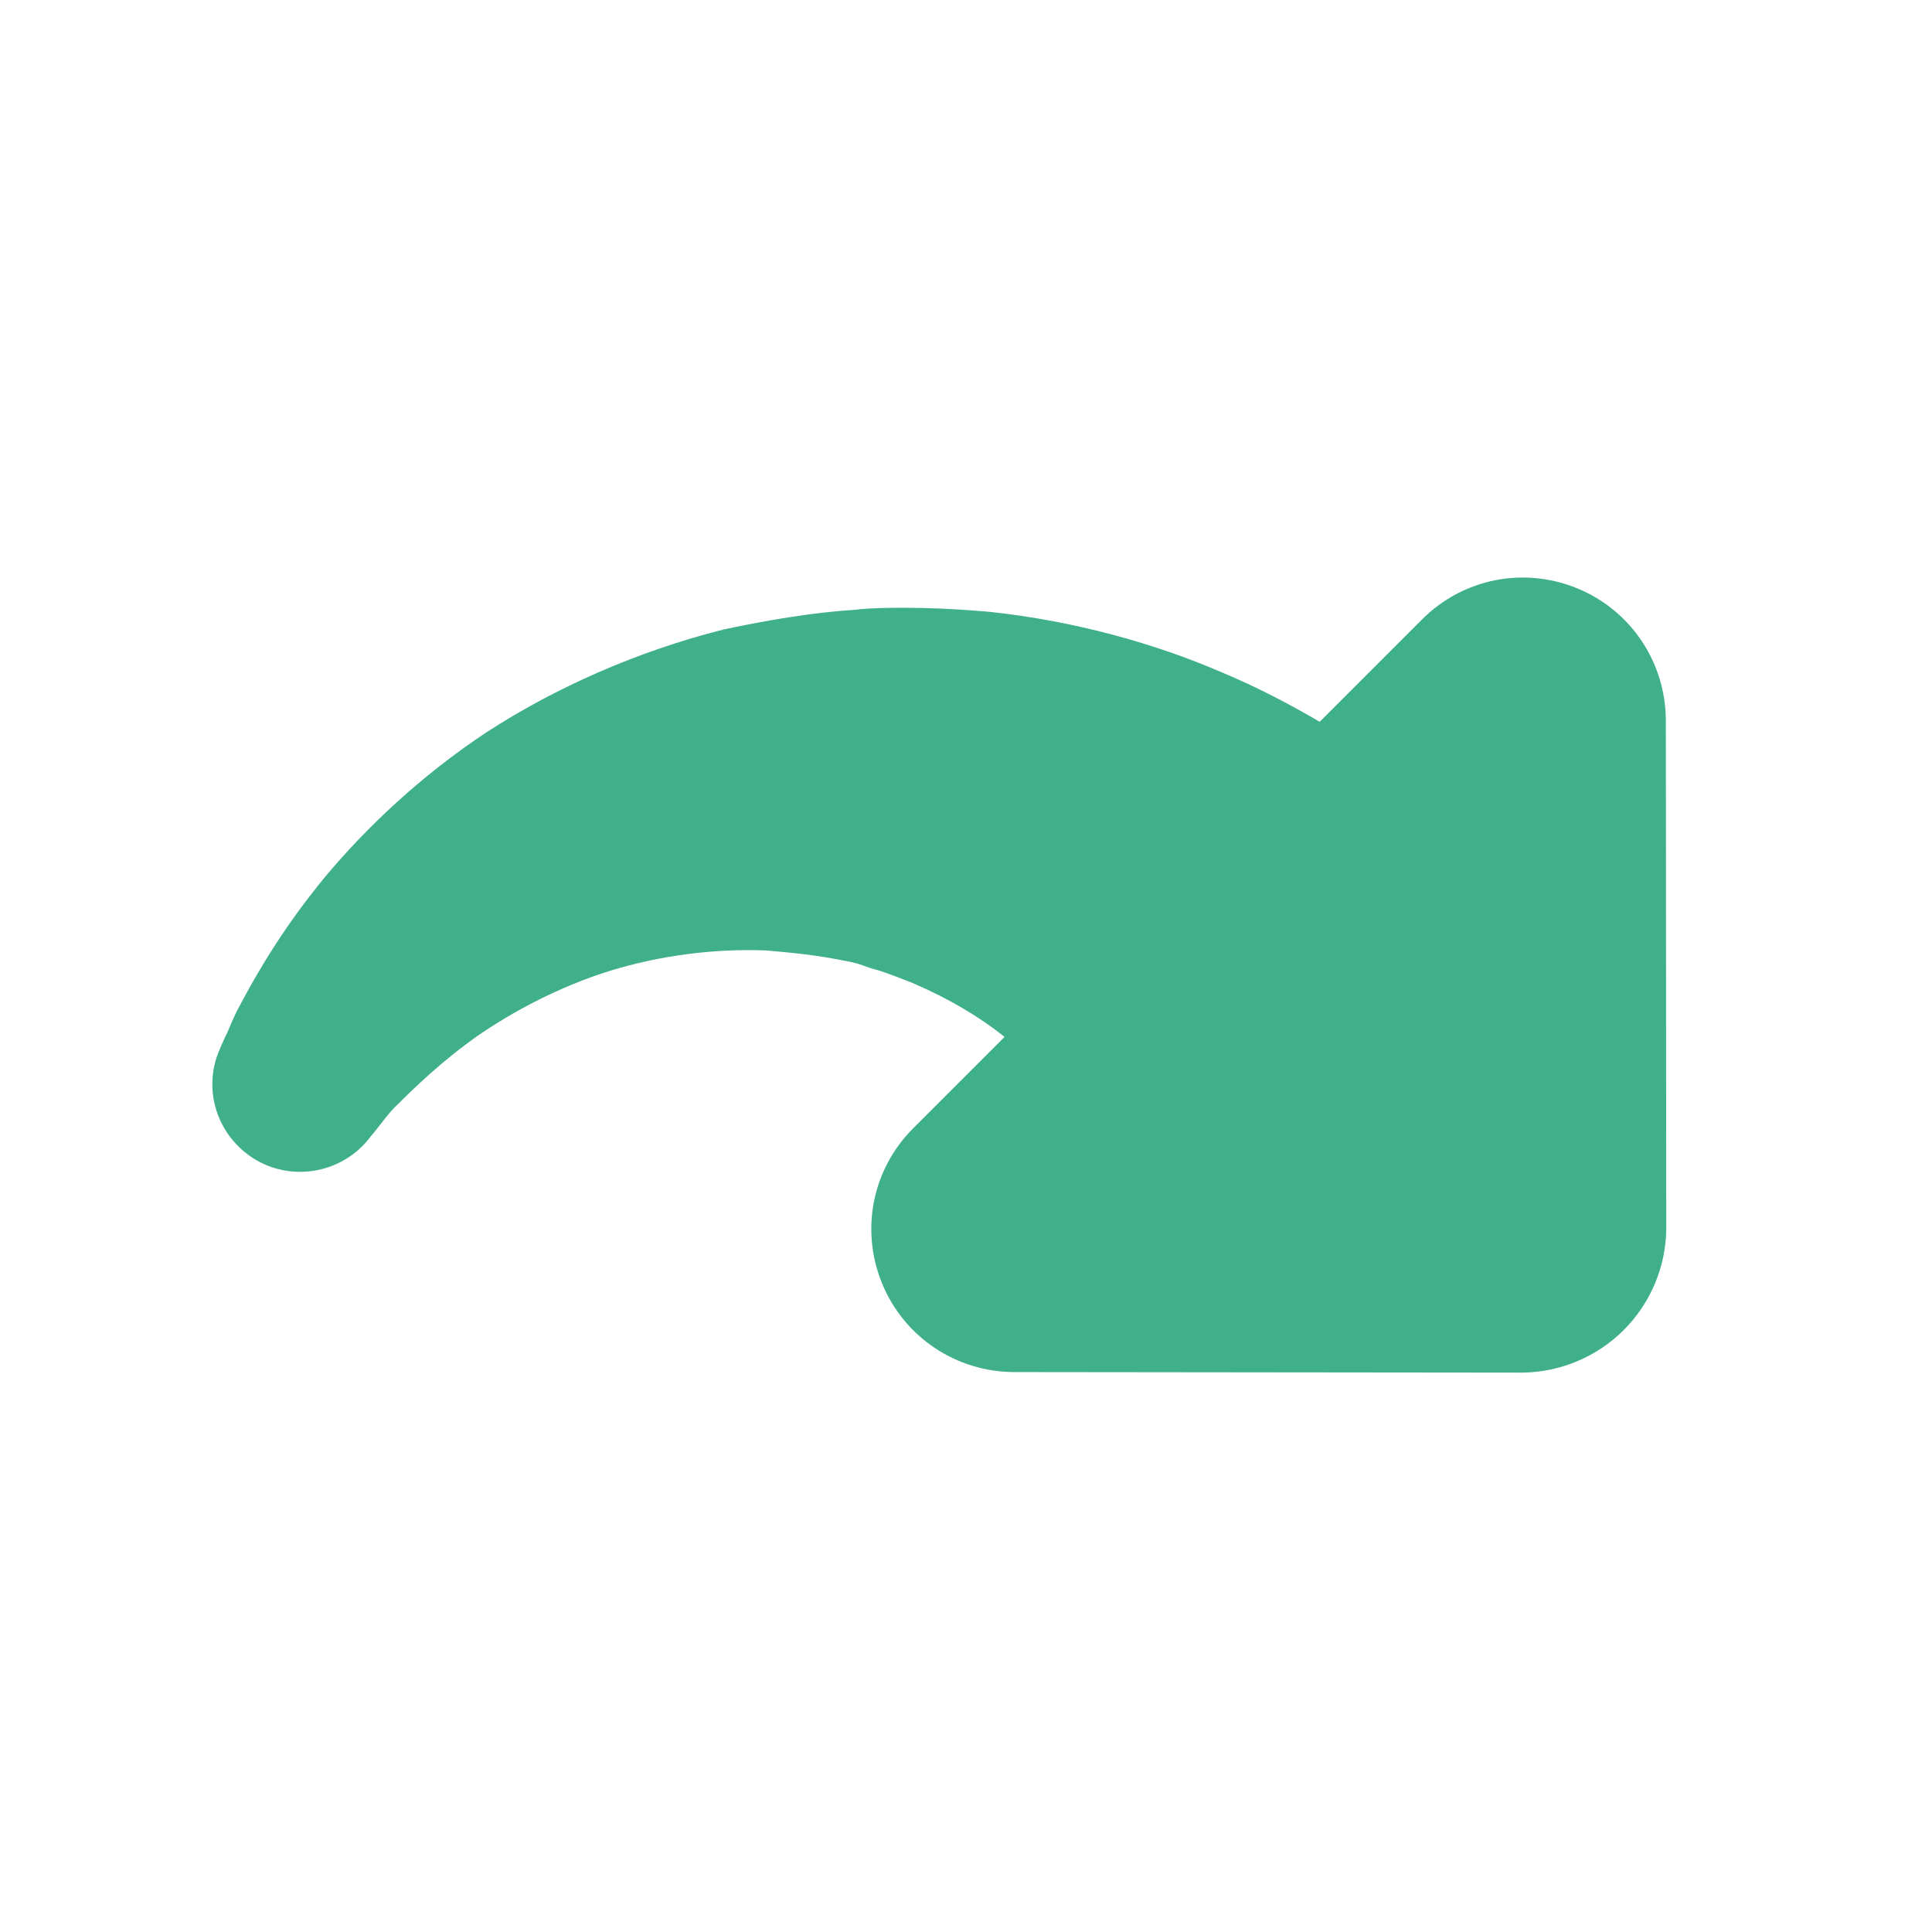
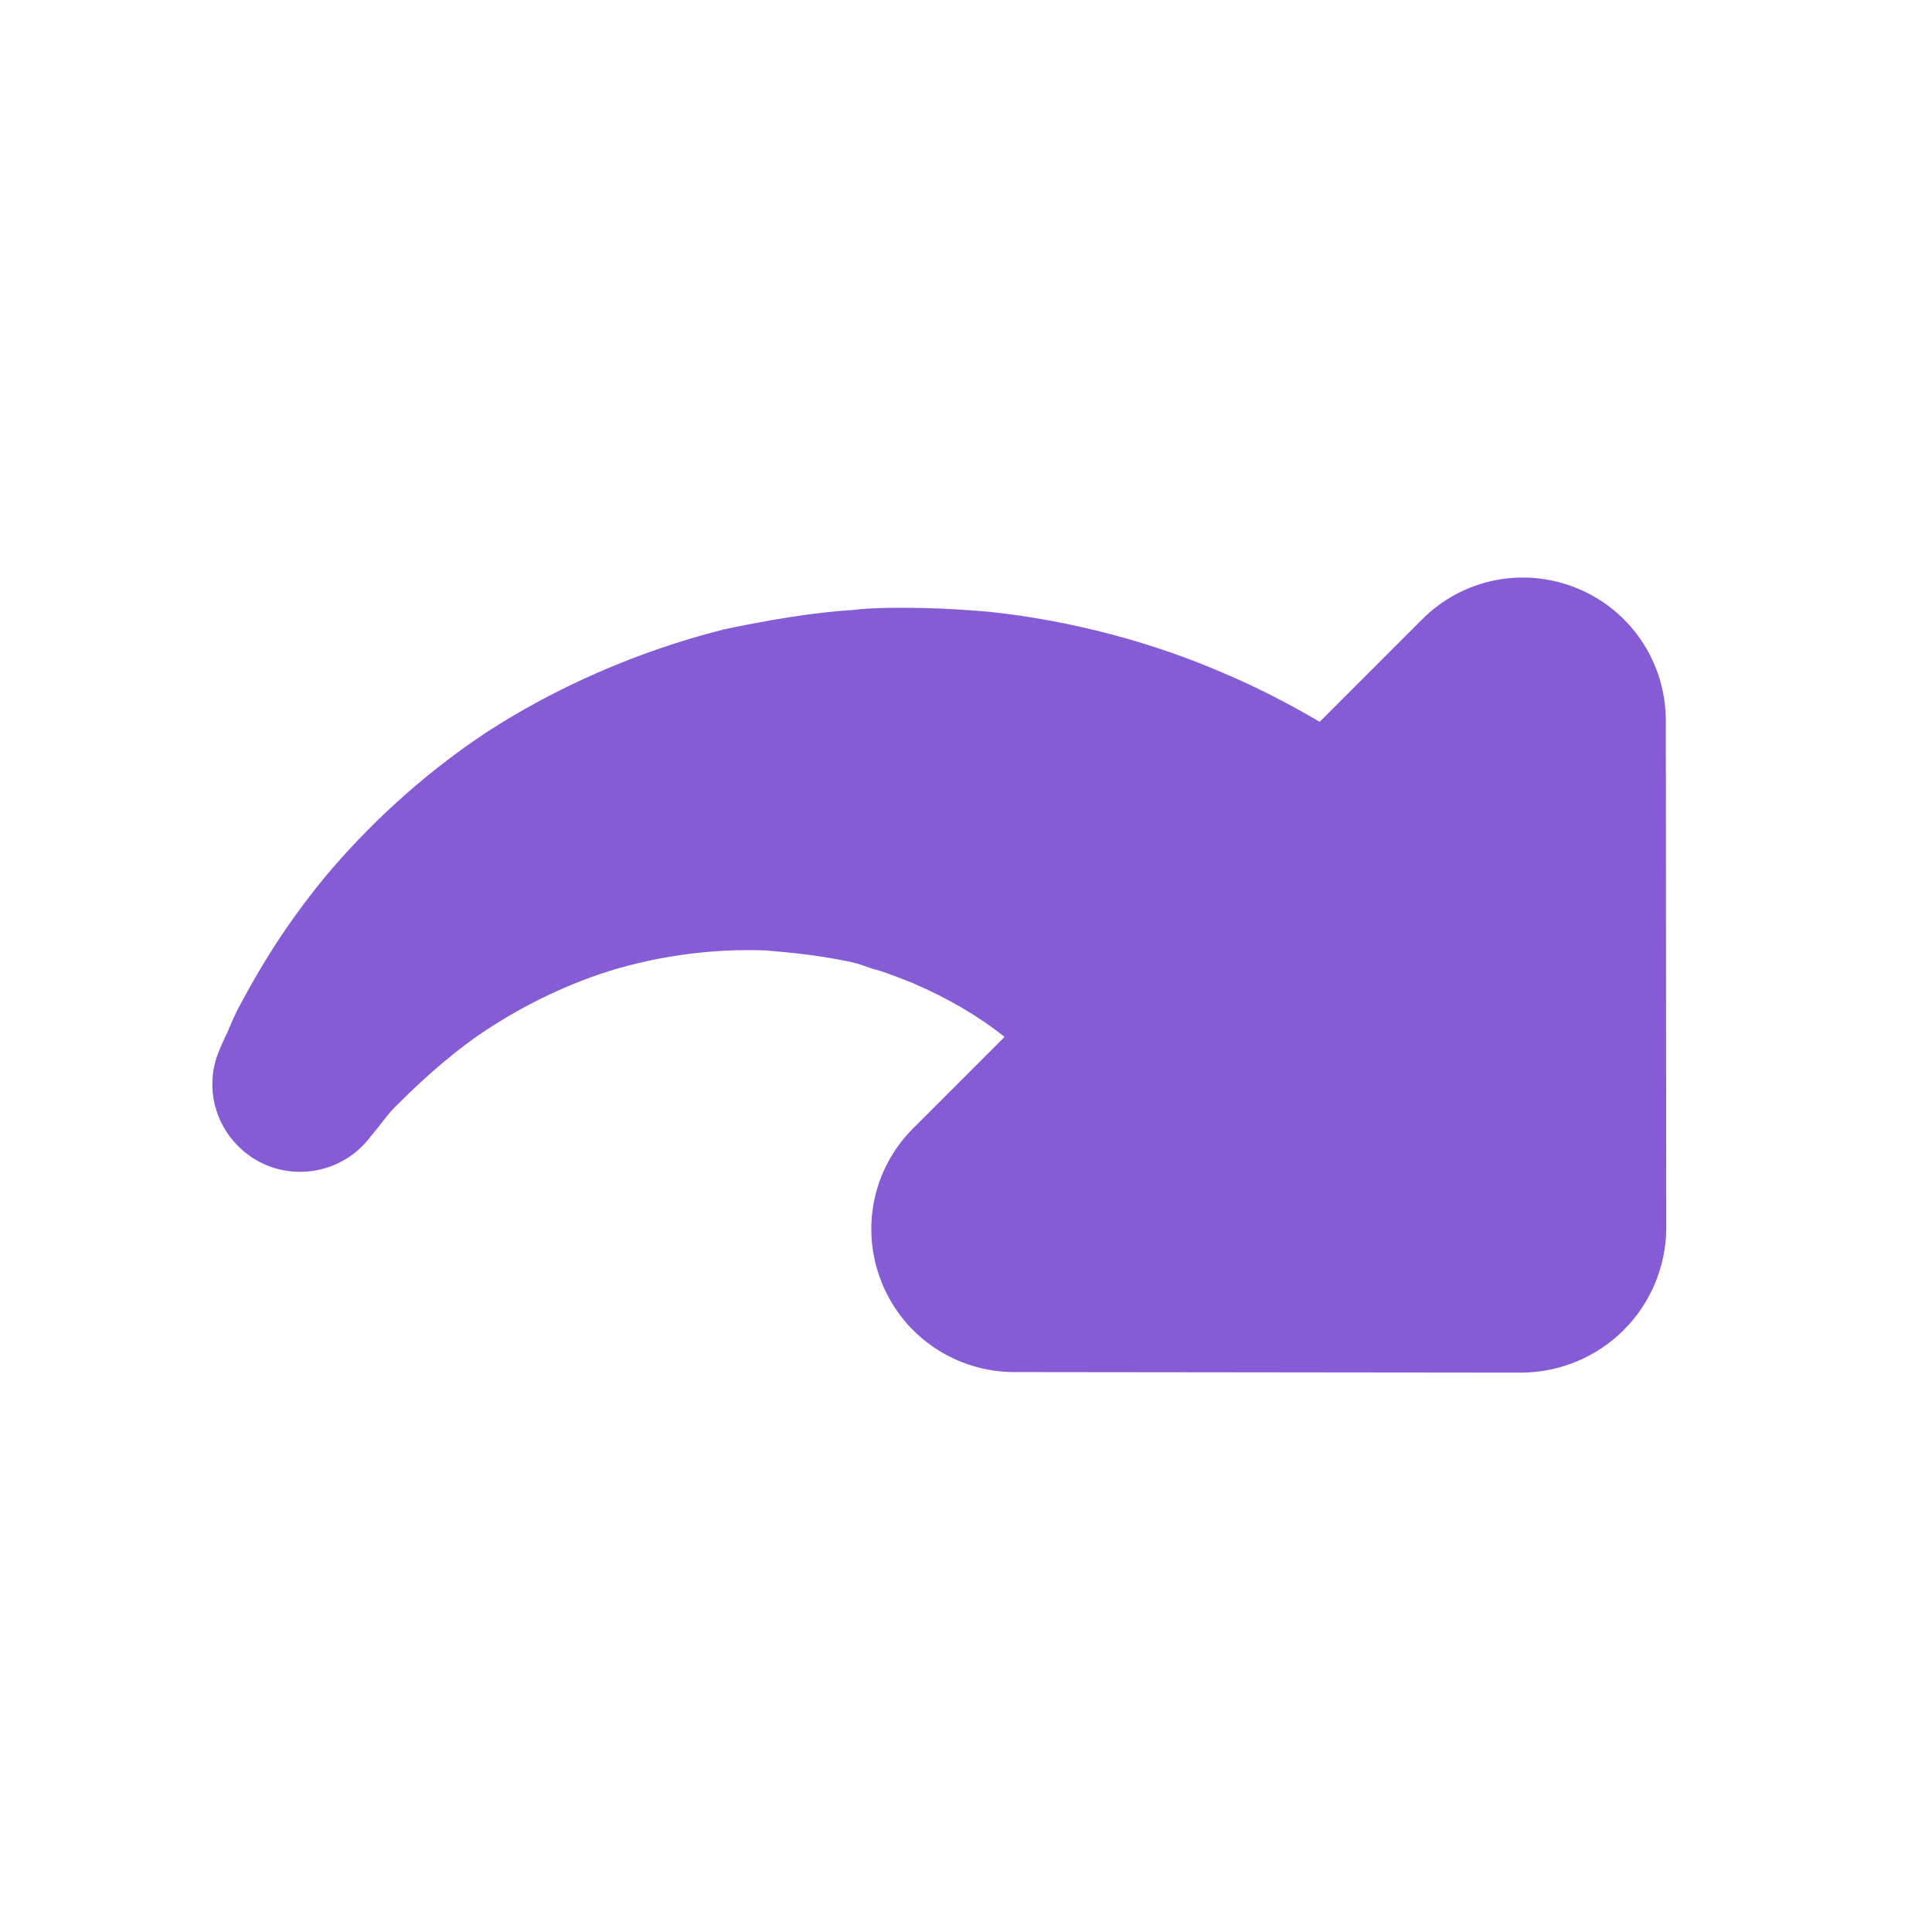
<svg xmlns="http://www.w3.org/2000/svg" width="20px" height="20px" viewBox="0 0 20 20" version="1.1">
  <defs />
  <g id="Page-1" stroke="none" stroke-width="1" fill="none" fill-rule="evenodd">
-     <g id="redo" fill="#3FB08A">
+     <g id="redo" fill="#855CD6">
      <path d="M17.558,12.77 L13.84,16.494 C13.561,16.767 13.183,16.921 12.79,16.921 C12.399,16.921 12.021,16.767 11.74,16.494 L8.024,12.77 C7.597,12.343 7.471,11.706 7.702,11.153 C7.933,10.6 8.465,10.243 9.067,10.243 L10.404,10.243 C10.369,9.921 10.278,9.557 10.124,9.172 C10.076,9.06 10.026,8.948 9.97,8.836 C9.893,8.71 9.901,8.675 9.795,8.521 C9.627,8.269 9.473,8.08 9.29,7.863 C8.92,7.464 8.472,7.121 7.996,6.869 C7.513,6.617 7.009,6.463 6.561,6.379 C6.12,6.302 5.714,6.295 5.476,6.295 C5.357,6.288 5.203,6.316 5.126,6.323 C5.042,6.33 4.993,6.337 4.993,6.337 C4.496,6.386 4.048,6.022 3.999,5.525 C3.957,5.105 4.202,4.727 4.573,4.587 C4.573,4.587 4.622,4.566 4.699,4.538 C4.79,4.51 4.874,4.461 5.07,4.405 C5.462,4.286 5.959,4.16 6.61,4.097 C7.254,4.041 8.031,4.055 8.851,4.223 C9.669,4.398 10.53,4.727 11.328,5.203 C11.706,5.448 12.112,5.735 12.427,6.015 C12.567,6.12 12.805,6.358 12.945,6.505 C13.106,6.673 13.253,6.841 13.401,7.016 C13.967,7.716 14.387,8.472 14.66,9.158 C14.821,9.55 14.933,9.921 15.017,10.243 L16.515,10.243 C17.117,10.243 17.649,10.6 17.88,11.153 C18.111,11.706 17.985,12.343 17.558,12.77" id="Fill-1" transform="translate(10.99425, 10.49425) rotate(-45) translate(-10.99425, -10.49425) " />
    </g>
  </g>
</svg>
